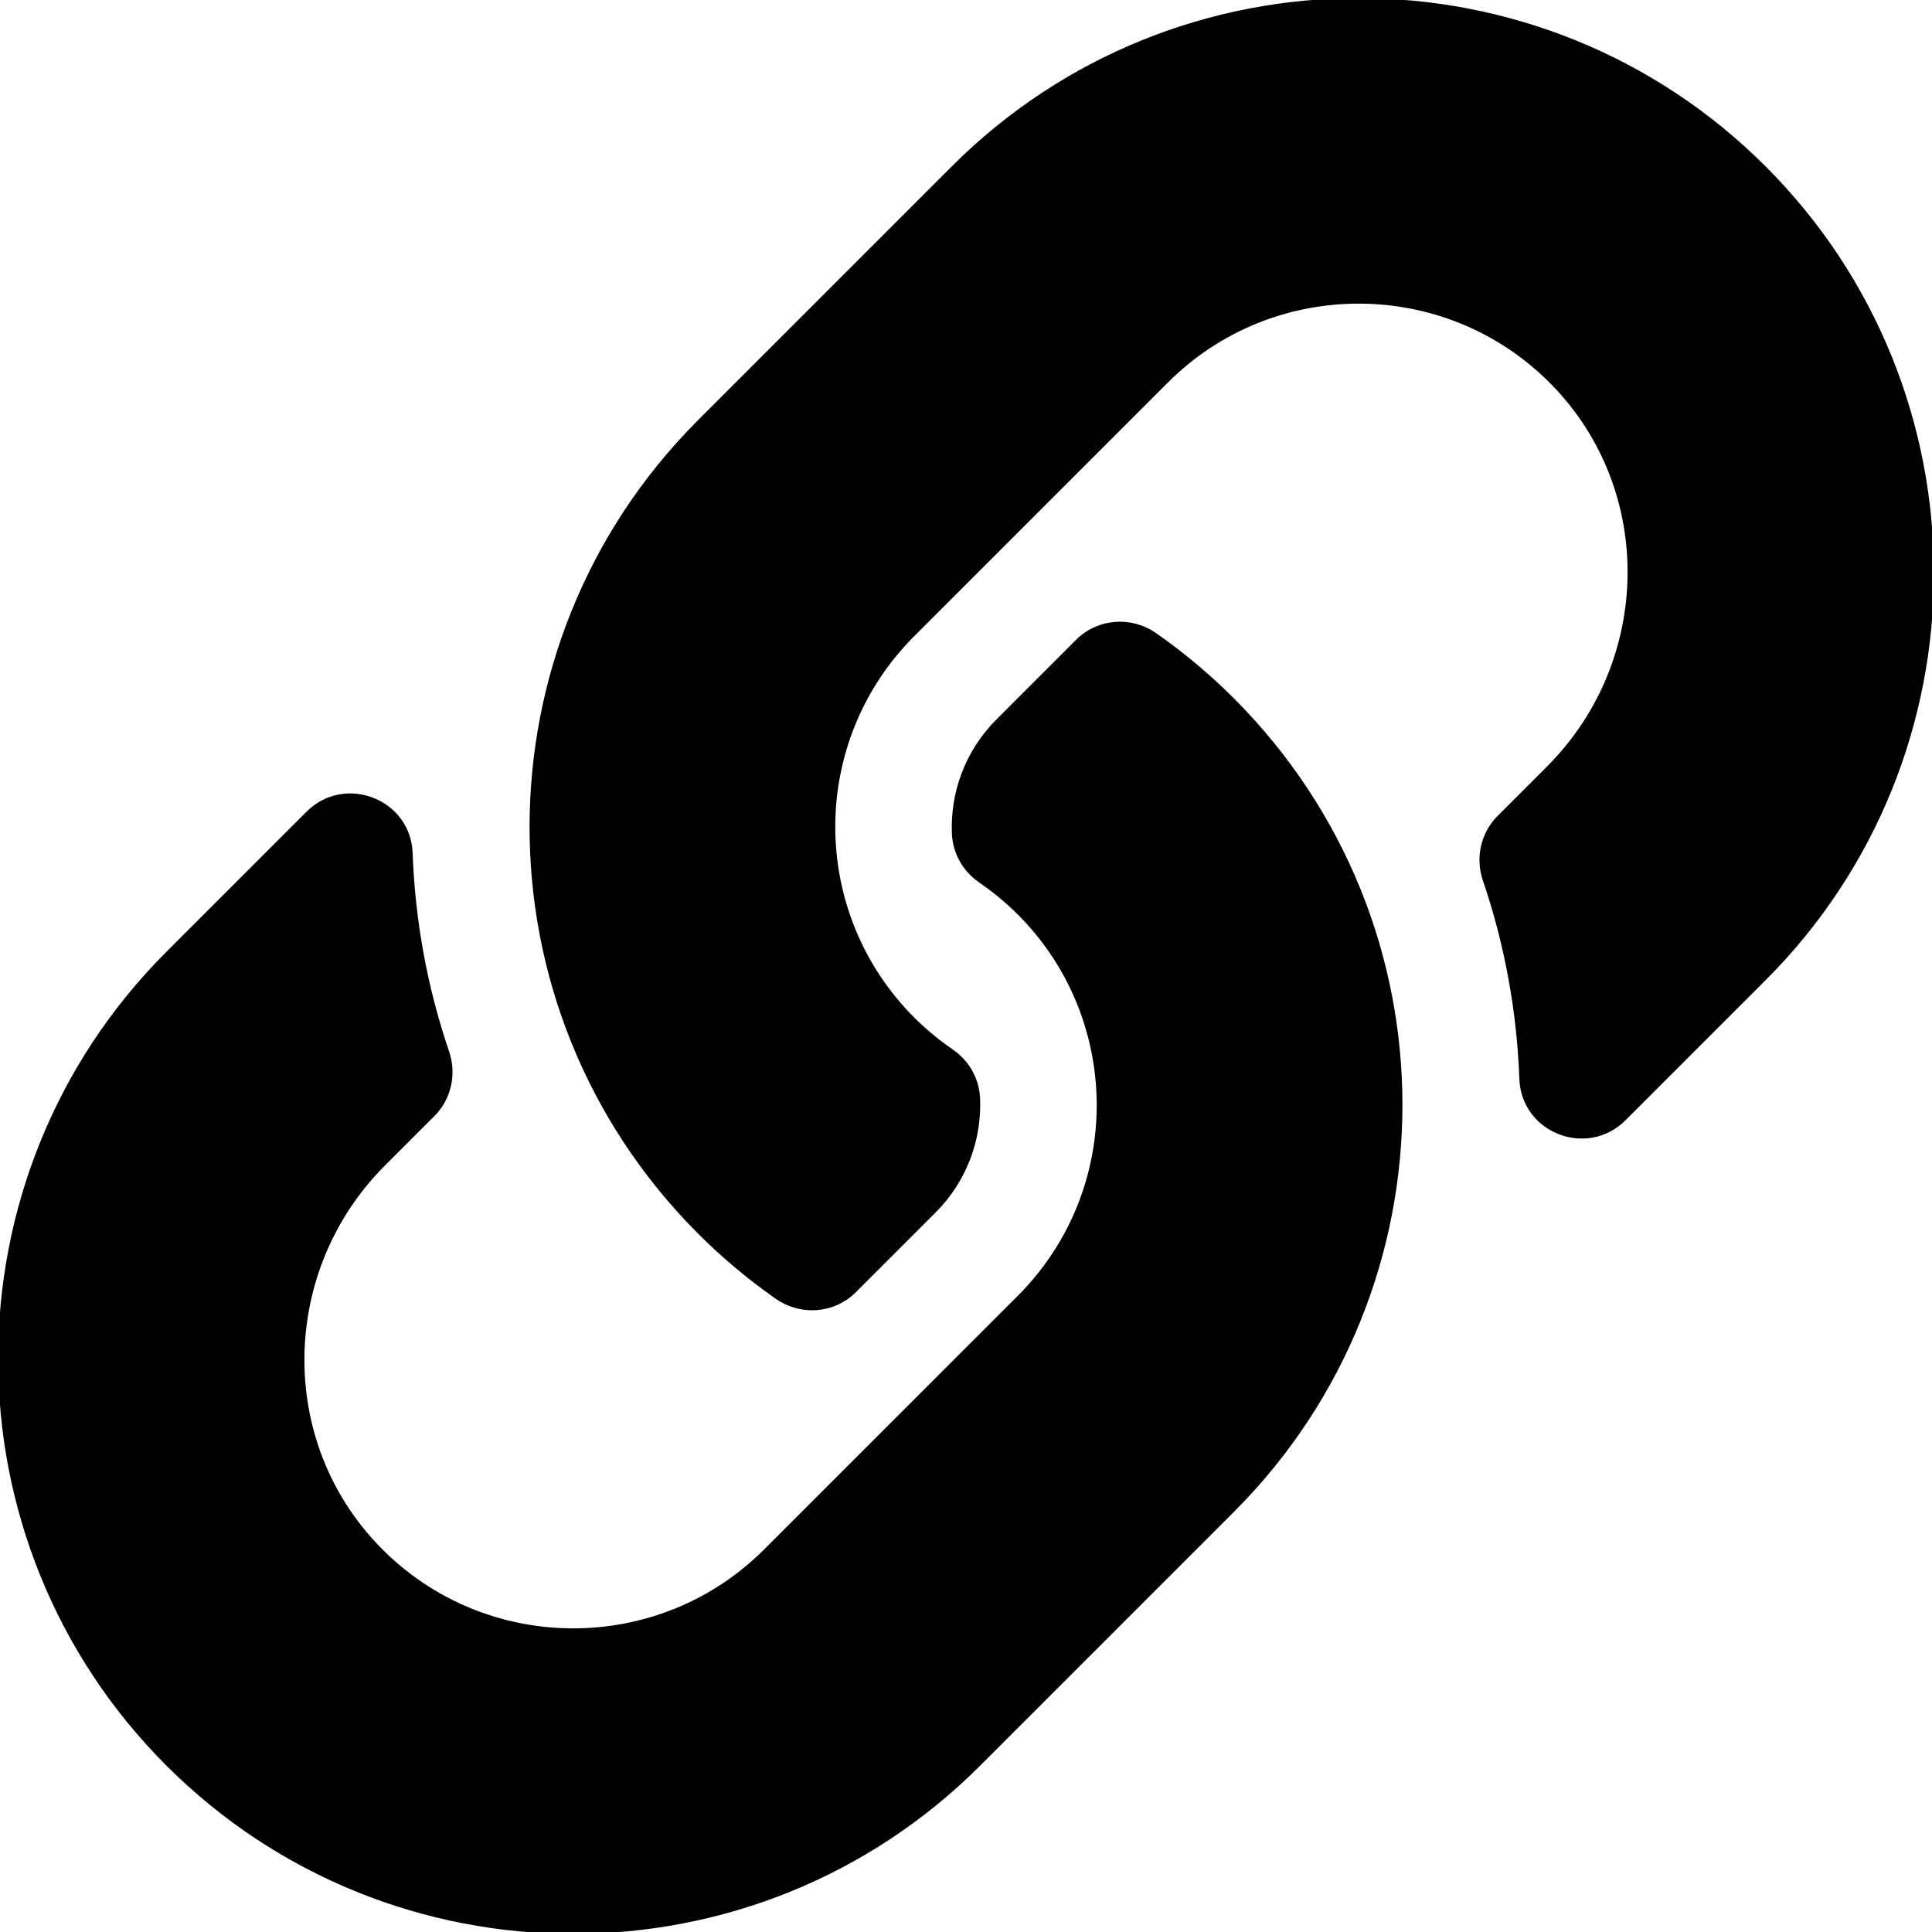
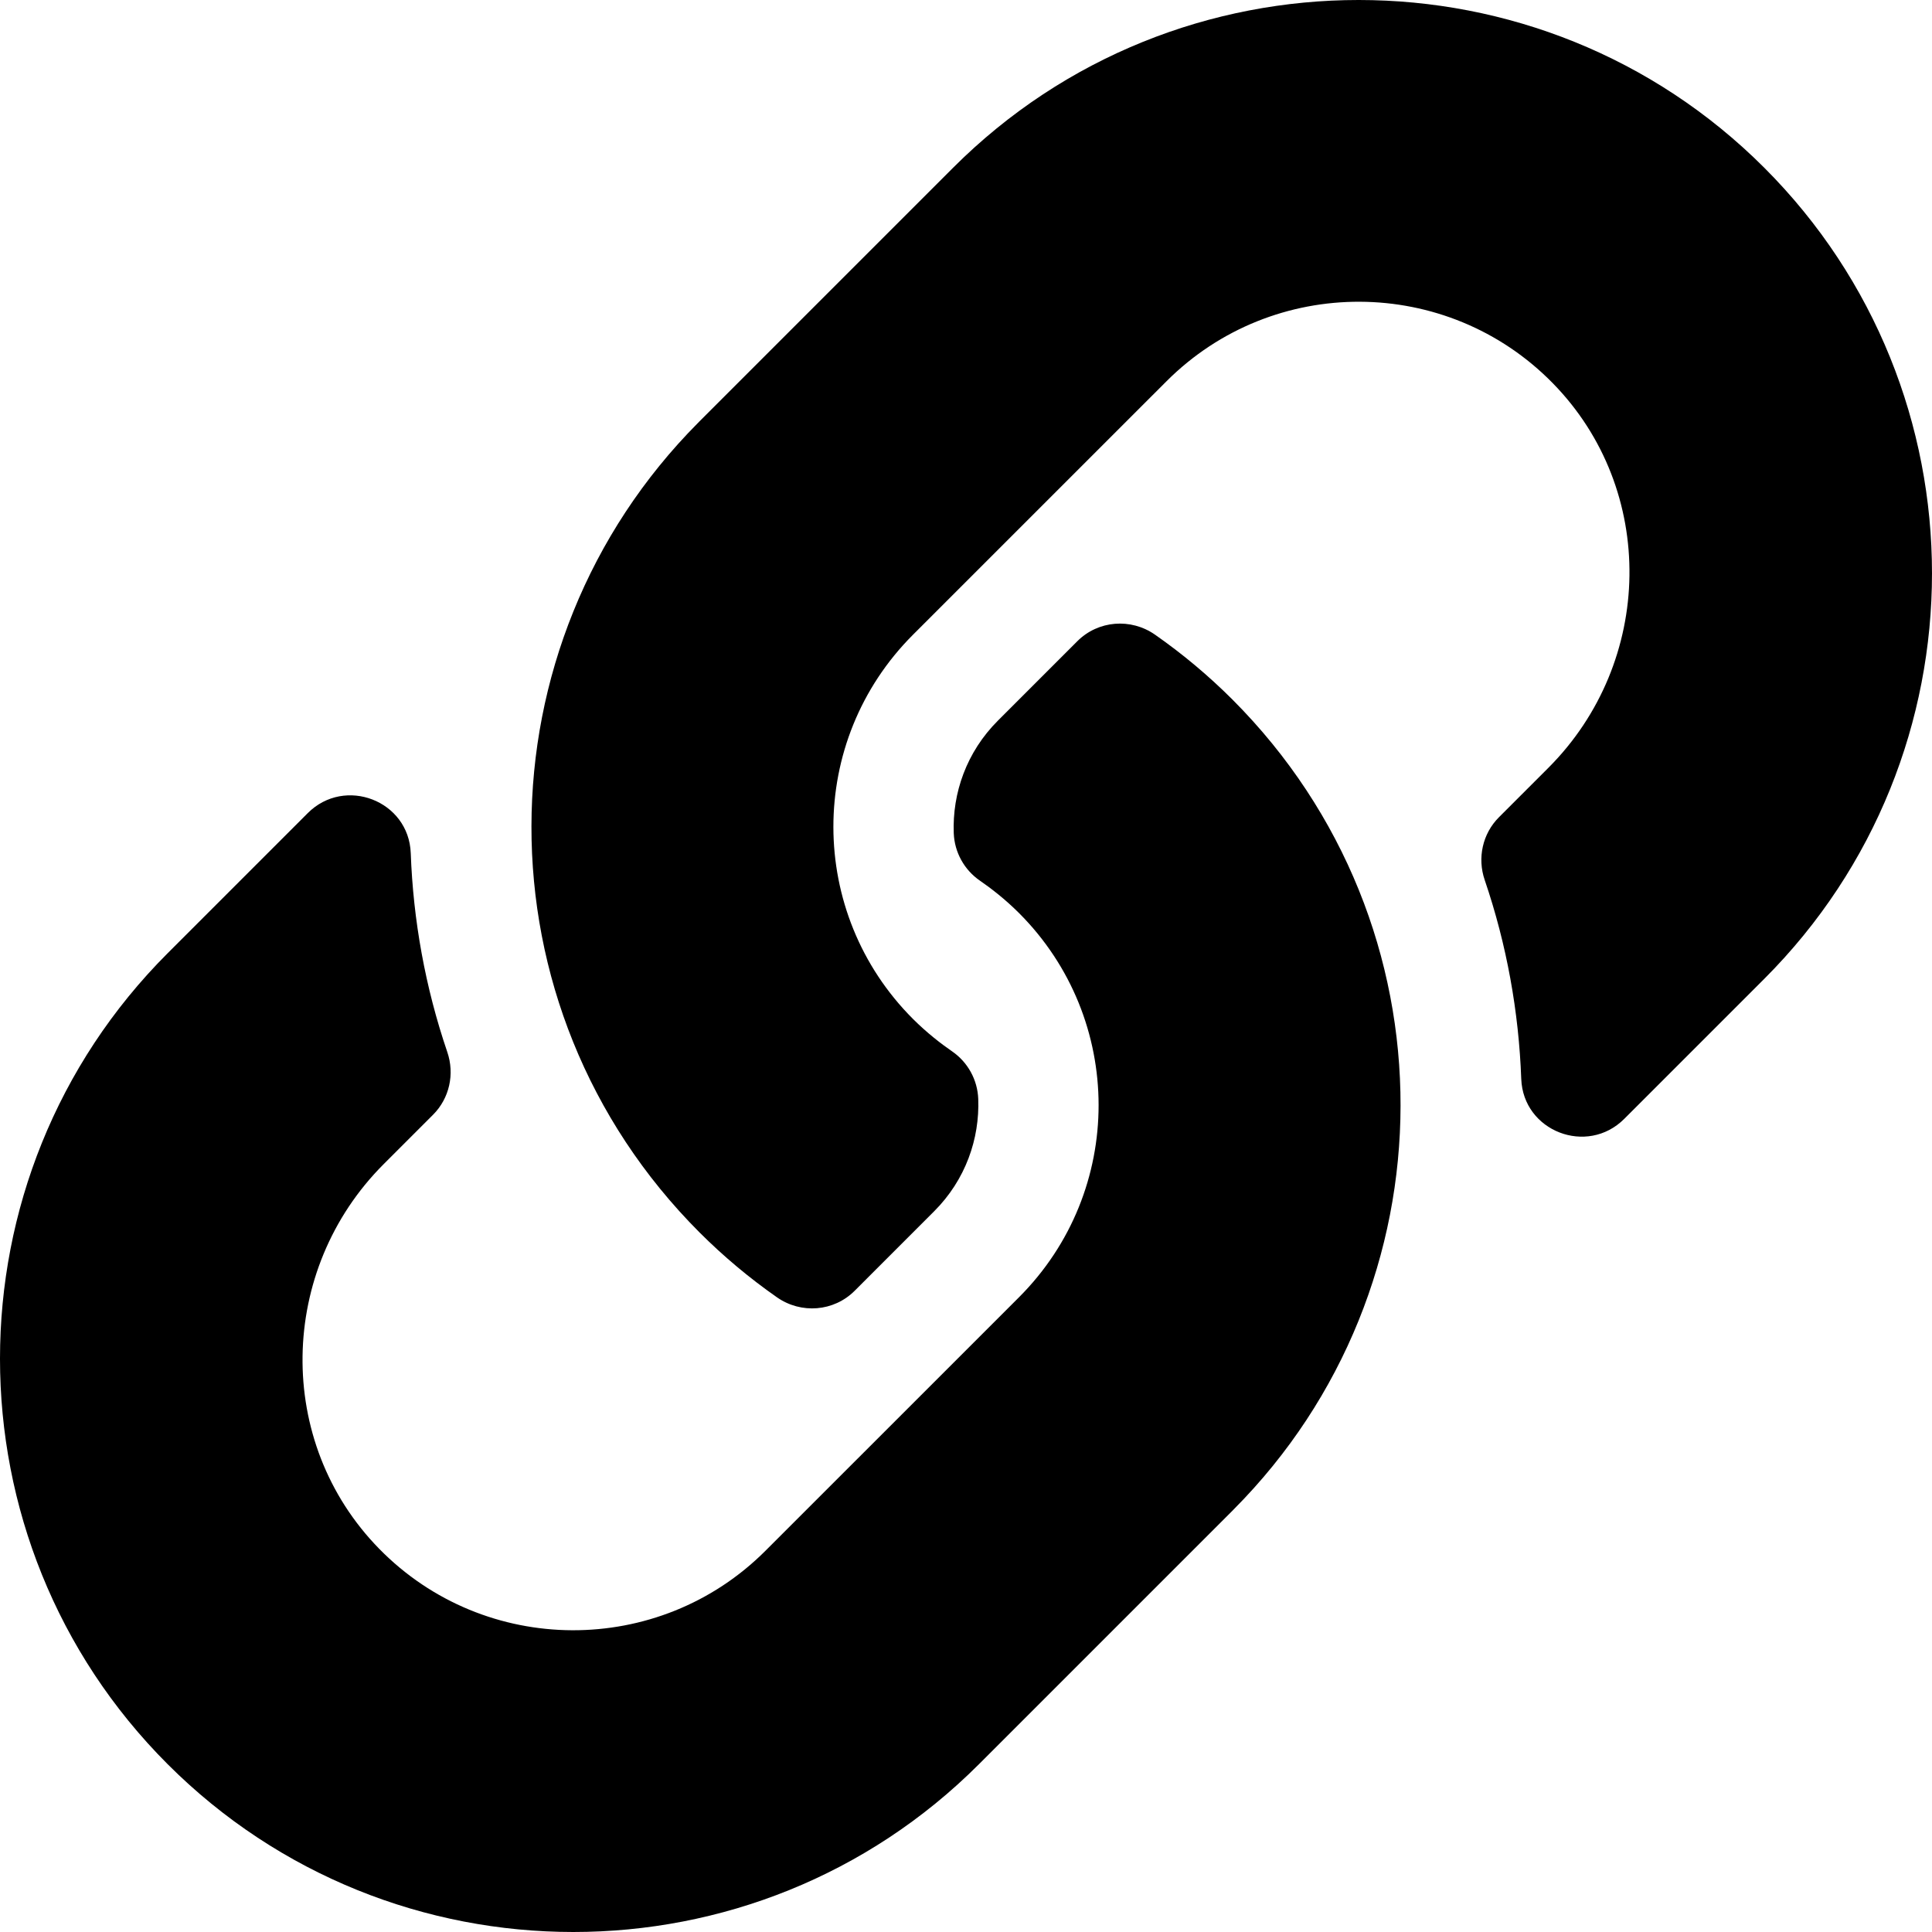
- <svg xmlns="http://www.w3.org/2000/svg" stroke="currentColor" fill="currentColor" viewBox="0 0 512 512" height="1em" width="1em">
-   <path d="M326.612 185.391c59.747 59.809 58.927 155.698.36 214.59-.11.12-.24.25-.36.37l-67.2 67.2c-59.27 59.27-155.699 59.262-214.96 0-59.27-59.26-59.27-155.7 0-214.96l37.106-37.106c9.84-9.84 26.786-3.3 27.294 10.606.648 17.722 3.826 35.527 9.69 52.721 1.986 5.822.567 12.262-3.783 16.612l-13.087 13.087c-28.026 28.026-28.905 73.66-1.155 101.96 28.024 28.579 74.086 28.749 102.325.51l67.2-67.19c28.191-28.191 28.073-73.757 0-101.83-3.701-3.694-7.429-6.564-10.341-8.569a16.037 16.037 0 0 1-6.947-12.606c-.396-10.567 3.348-21.456 11.698-29.806l21.054-21.055c5.521-5.521 14.182-6.199 20.584-1.731a152.482 152.482 0 0 1 20.522 17.197zM467.547 44.449c-59.261-59.262-155.69-59.27-214.96 0l-67.2 67.2c-.12.12-.25.25-.36.37-58.566 58.892-59.387 154.781.36 214.59a152.454 152.454 0 0 0 20.521 17.196c6.402 4.468 15.064 3.789 20.584-1.731l21.054-21.055c8.35-8.35 12.094-19.239 11.698-29.806a16.037 16.037 0 0 0-6.947-12.606c-2.912-2.005-6.64-4.875-10.341-8.569-28.073-28.073-28.191-73.639 0-101.83l67.2-67.19c28.239-28.239 74.3-28.069 102.325.51 27.75 28.3 26.872 73.934-1.155 101.96l-13.087 13.087c-4.35 4.35-5.769 10.79-3.783 16.612 5.864 17.194 9.042 34.999 9.69 52.721.509 13.906 17.454 20.446 27.294 10.606l37.106-37.106c59.271-59.259 59.271-155.699.001-214.959z">
-     </path>
+ <svg xmlns="http://www.w3.org/2000/svg" stroke="currentColor" fill="currentColor" stroke-width="0" viewBox="0 0 512 512" height="1em" width="1em">
+   <path d="M326.612 185.391c59.747 59.809 58.927 155.698.36 214.59-.11.12-.24.25-.36.37l-67.2 67.2c-59.27 59.27-155.699 59.262-214.96 0-59.27-59.26-59.27-155.7 0-214.96l37.106-37.106c9.84-9.84 26.786-3.3 27.294 10.606.648 17.722 3.826 35.527 9.69 52.721 1.986 5.822.567 12.262-3.783 16.612l-13.087 13.087c-28.026 28.026-28.905 73.66-1.155 101.96 28.024 28.579 74.086 28.749 102.325.51l67.2-67.19c28.191-28.191 28.073-73.757 0-101.83-3.701-3.694-7.429-6.564-10.341-8.569a16.037 16.037 0 0 1-6.947-12.606c-.396-10.567 3.348-21.456 11.698-29.806l21.054-21.055c5.521-5.521 14.182-6.199 20.584-1.731a152.482 152.482 0 0 1 20.522 17.197zM467.547 44.449c-59.261-59.262-155.69-59.27-214.96 0l-67.2 67.2c-.12.12-.25.25-.36.37-58.566 58.892-59.387 154.781.36 214.59a152.454 152.454 0 0 0 20.521 17.196c6.402 4.468 15.064 3.789 20.584-1.731l21.054-21.055c8.35-8.35 12.094-19.239 11.698-29.806a16.037 16.037 0 0 0-6.947-12.606c-2.912-2.005-6.64-4.875-10.341-8.569-28.073-28.073-28.191-73.639 0-101.83l67.2-67.19c28.239-28.239 74.3-28.069 102.325.51 27.75 28.3 26.872 73.934-1.155 101.96l-13.087 13.087c-4.35 4.35-5.769 10.79-3.783 16.612 5.864 17.194 9.042 34.999 9.69 52.721.509 13.906 17.454 20.446 27.294 10.606l37.106-37.106c59.271-59.259 59.271-155.699.001-214.959z" />
</svg>
